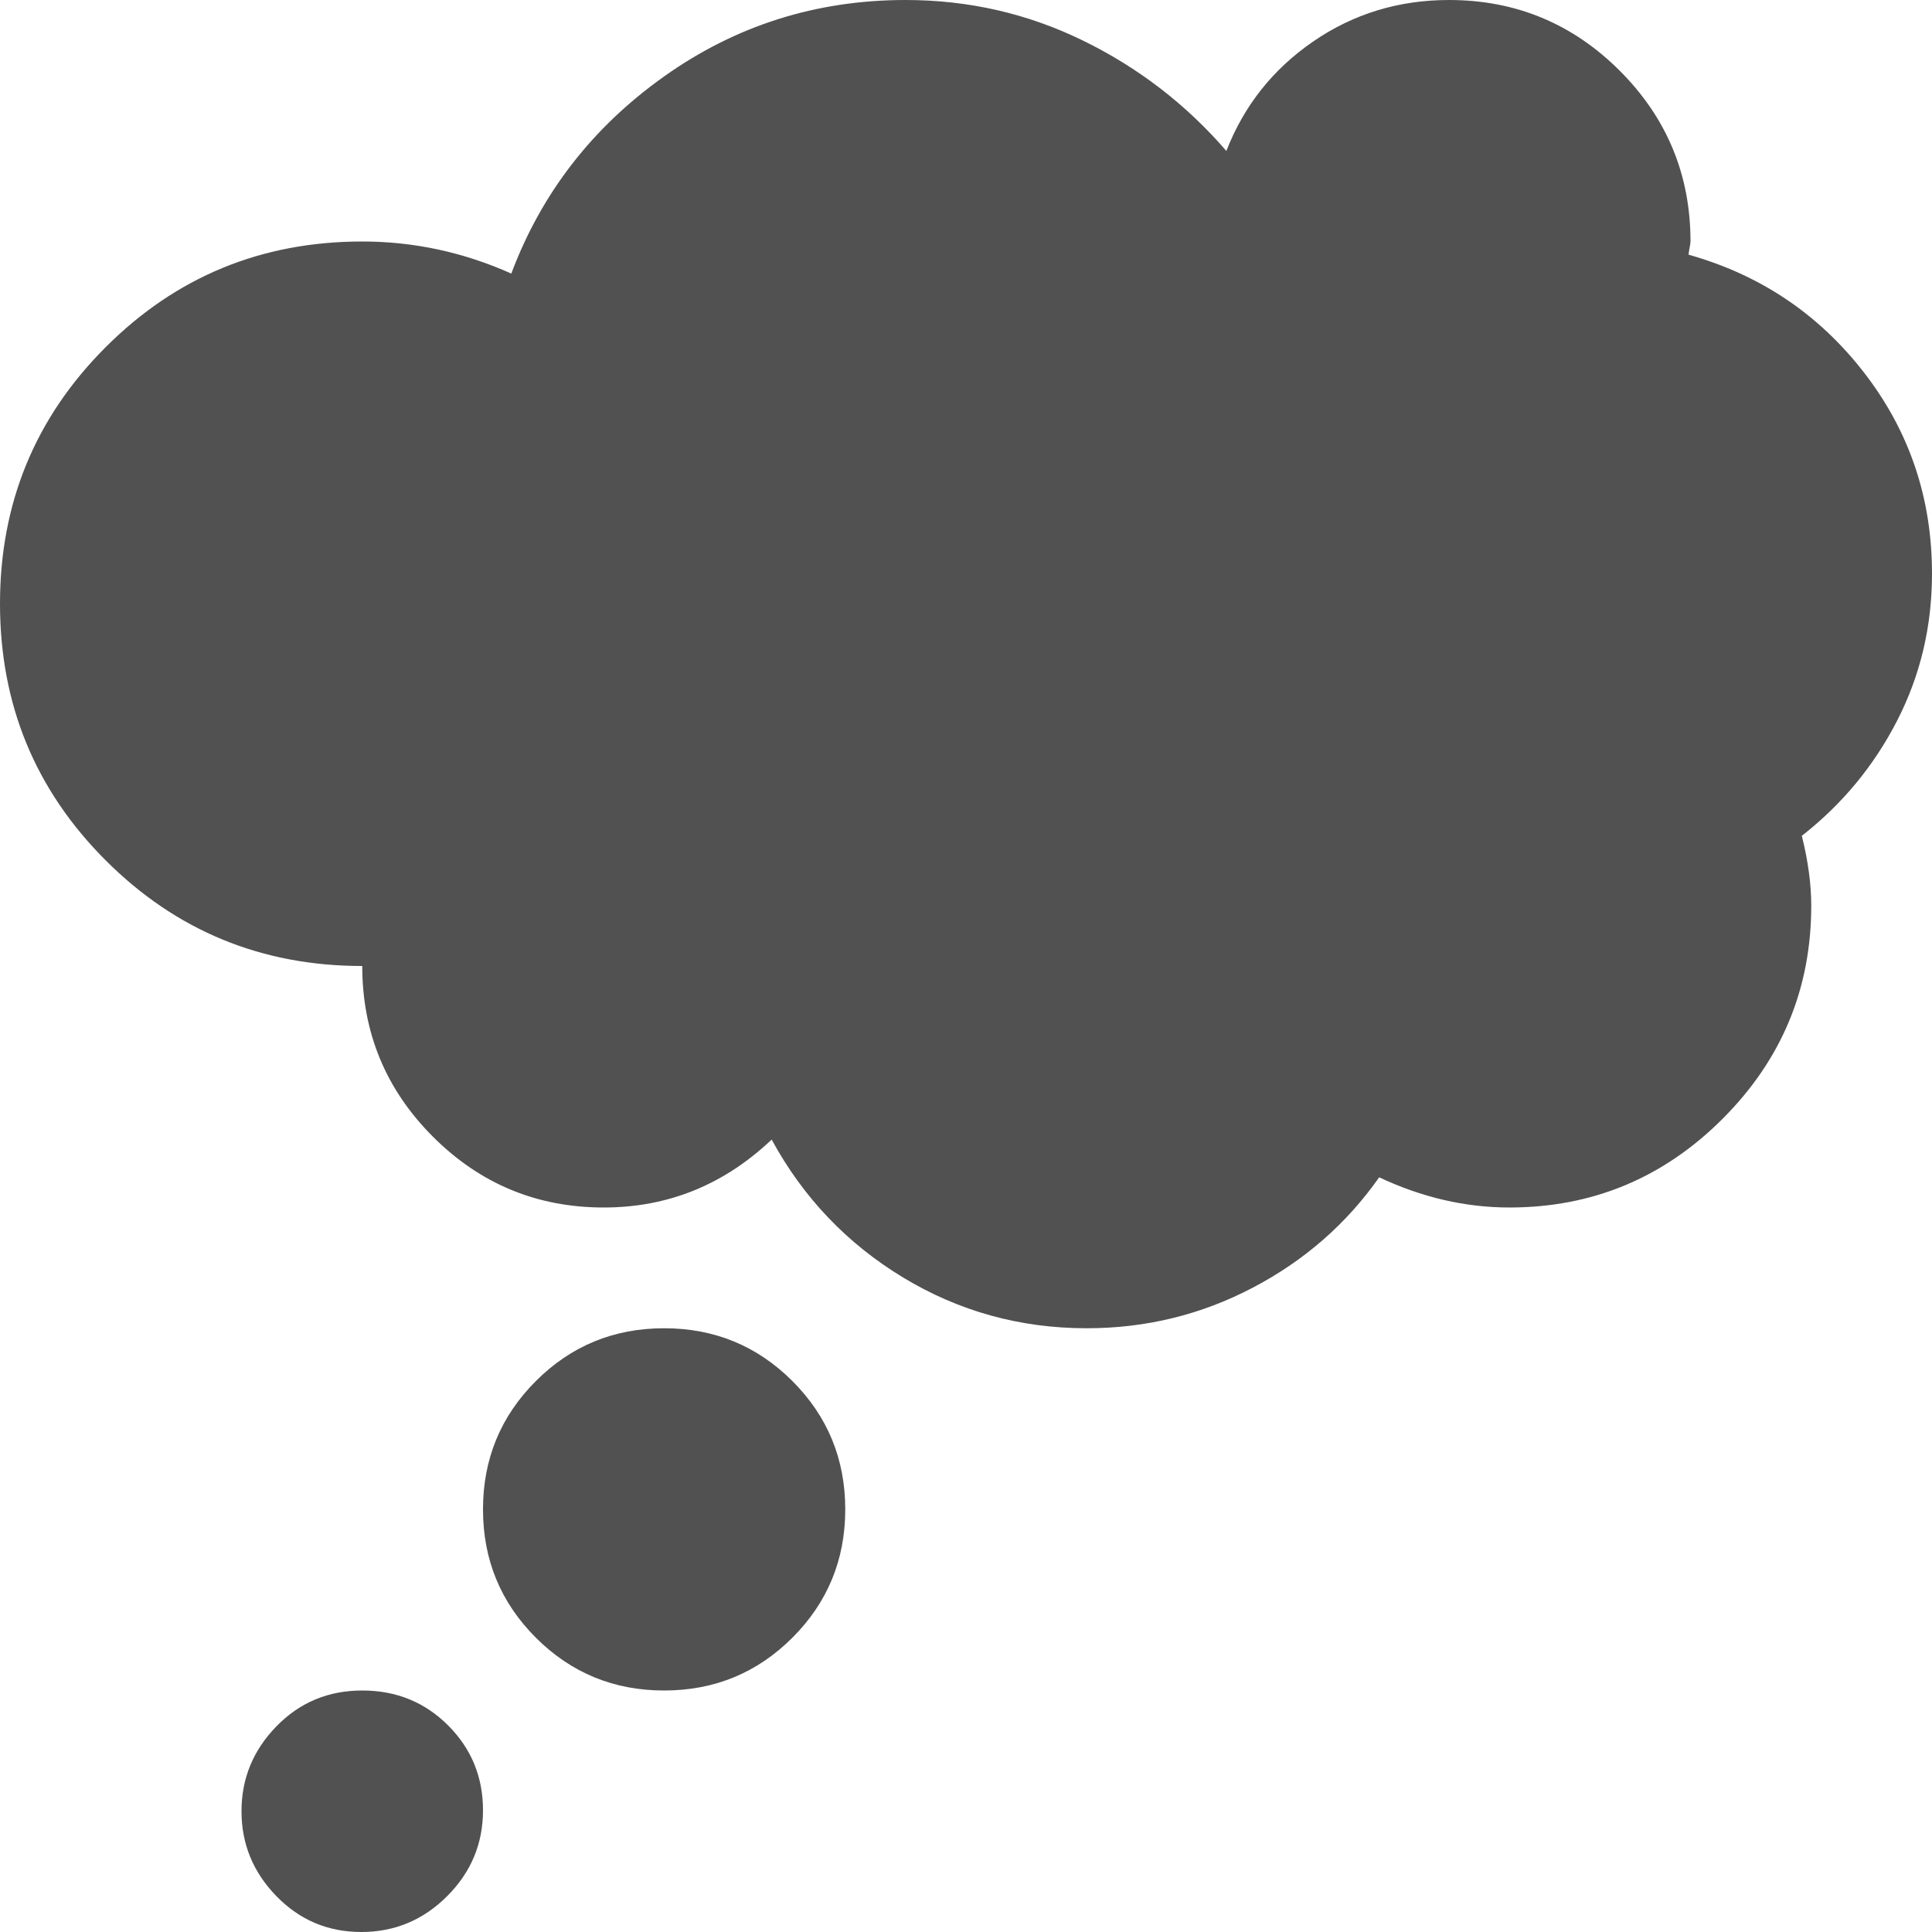
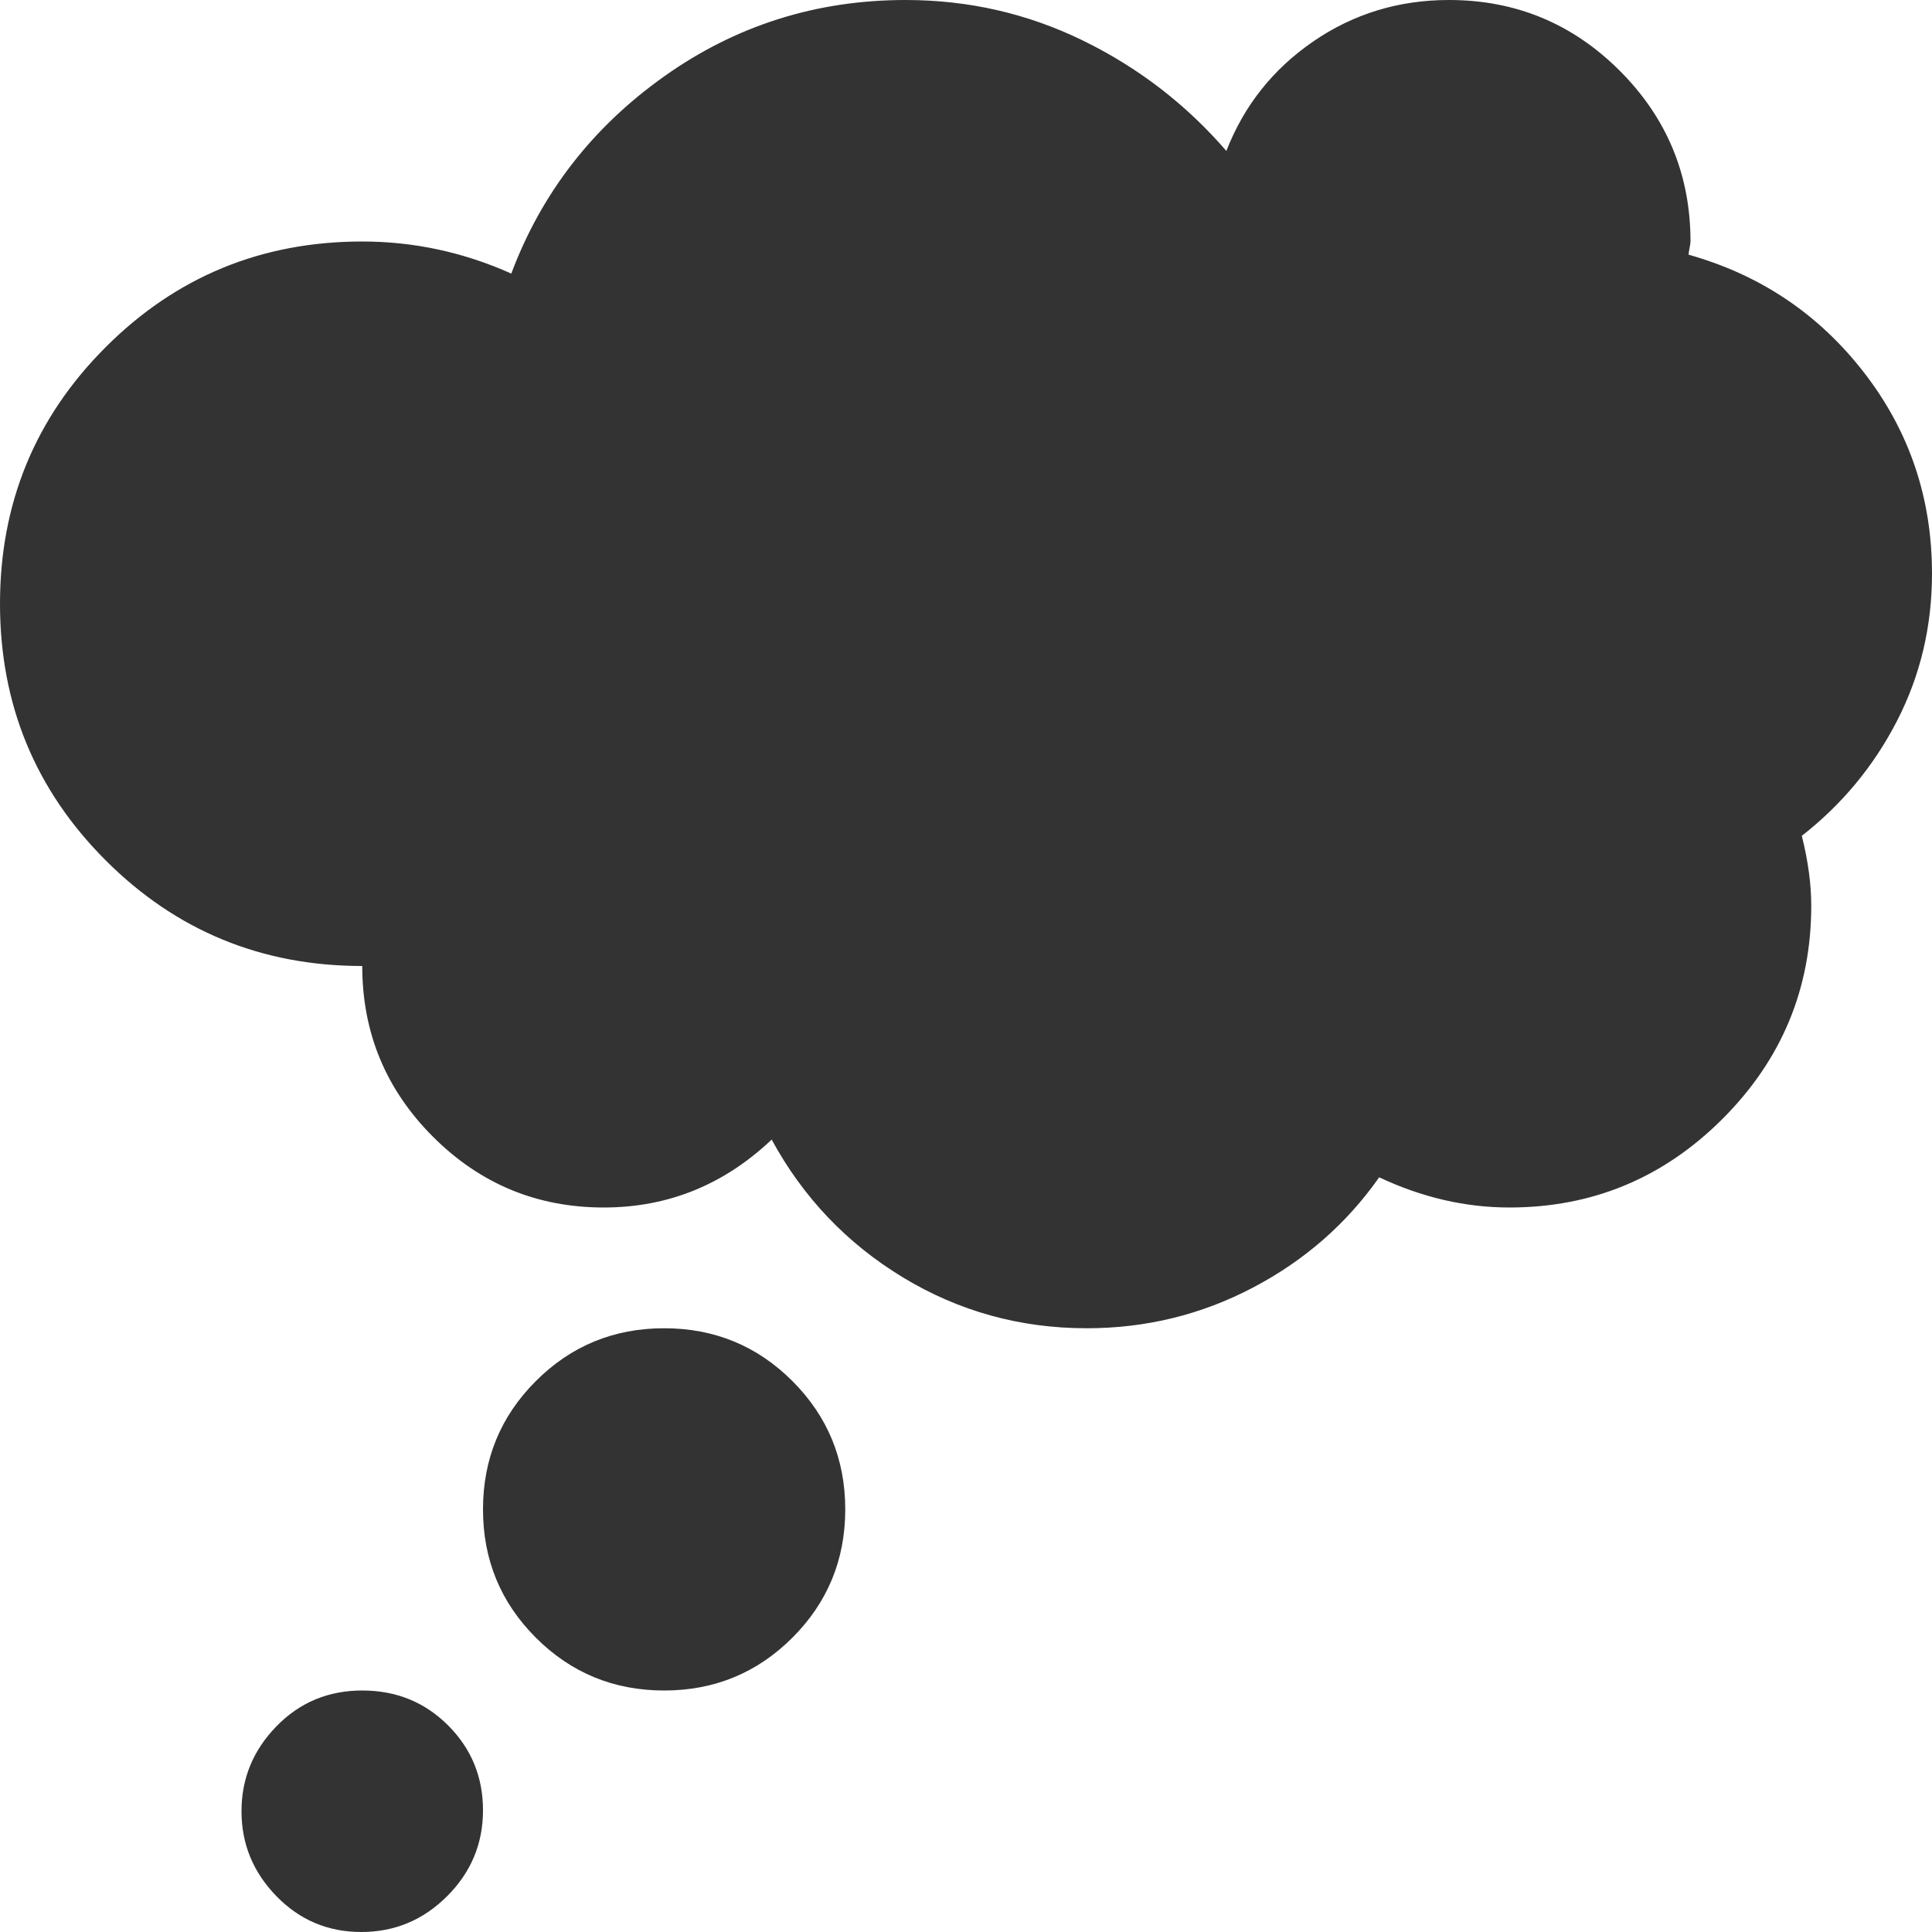
<svg xmlns="http://www.w3.org/2000/svg" width="110" height="110" viewBox="0 0 110 110" fill="none">
-   <path d="M110 32.656C110 35.664 109.338 38.457 108.013 41.035C106.688 43.613 104.88 45.797 102.588 47.588C102.946 49.02 103.125 50.345 103.125 51.562C103.125 56.289 101.442 60.335 98.076 63.701C94.71 67.067 90.664 68.75 85.938 68.75C83.431 68.75 80.96 68.177 78.525 67.031C76.663 69.681 74.264 71.776 71.328 73.315C68.392 74.855 65.241 75.625 61.875 75.625C58.079 75.625 54.588 74.658 51.401 72.725C48.215 70.791 45.726 68.177 43.935 64.883C41.214 67.461 38.027 68.75 34.375 68.75C30.579 68.75 27.339 67.407 24.653 64.722C21.968 62.036 20.625 58.796 20.625 55C14.896 55 10.026 52.995 6.016 48.984C2.005 44.974 0 40.104 0 34.375C0 28.646 2.005 23.776 6.016 19.766C10.026 15.755 14.896 13.75 20.625 13.75C23.561 13.75 26.39 14.359 29.111 15.576C30.83 10.993 33.73 7.251 37.812 4.351C41.895 1.45 46.478 0 51.562 0C55.143 0 58.509 0.77 61.66 2.31C64.811 3.849 67.533 5.944 69.824 8.594C70.827 6.016 72.474 3.939 74.766 2.363C77.057 0.788 79.635 0 82.5 0C86.296 0 89.536 1.343 92.222 4.028C94.907 6.714 96.25 9.954 96.25 13.75C96.25 13.822 96.232 13.947 96.196 14.126C96.16 14.305 96.143 14.43 96.143 14.502C100.225 15.648 103.555 17.886 106.133 21.216C108.711 24.546 110 28.359 110 32.656ZM20.625 96.25C22.559 96.25 24.188 96.912 25.513 98.237C26.838 99.562 27.5 101.174 27.5 103.071C27.5 104.969 26.82 106.598 25.459 107.959C24.098 109.32 22.469 110 20.571 110C18.674 110 17.062 109.32 15.737 107.959C14.412 106.598 13.75 104.987 13.75 103.125C13.75 101.263 14.412 99.652 15.737 98.291C17.062 96.93 18.691 96.25 20.625 96.25ZM37.812 75.625C40.677 75.625 43.112 76.628 45.117 78.633C47.122 80.638 48.125 83.073 48.125 85.938C48.125 88.802 47.122 91.237 45.117 93.242C43.112 95.247 40.677 96.25 37.812 96.25C34.948 96.25 32.513 95.247 30.508 93.242C28.503 91.237 27.5 88.802 27.5 85.938C27.5 83.073 28.503 80.638 30.508 78.633C32.513 76.628 34.948 75.625 37.812 75.625Z" fill="#515151" />
+   <path d="M110 32.656C110 35.664 109.338 38.457 108.013 41.035C106.688 43.613 104.88 45.797 102.588 47.588C102.946 49.02 103.125 50.345 103.125 51.562C103.125 56.289 101.442 60.335 98.076 63.701C94.71 67.067 90.664 68.75 85.938 68.75C83.431 68.75 80.96 68.177 78.525 67.031C76.663 69.681 74.264 71.776 71.328 73.315C68.392 74.855 65.241 75.625 61.875 75.625C58.079 75.625 54.588 74.658 51.401 72.725C48.215 70.791 45.726 68.177 43.935 64.883C41.214 67.461 38.027 68.75 34.375 68.75C30.579 68.75 27.339 67.407 24.653 64.722C21.968 62.036 20.625 58.796 20.625 55C14.896 55 10.026 52.995 6.016 48.984C2.005 44.974 0 40.104 0 34.375C0 28.646 2.005 23.776 6.016 19.766C10.026 15.755 14.896 13.75 20.625 13.75C23.561 13.75 26.39 14.359 29.111 15.576C30.83 10.993 33.73 7.251 37.812 4.351C41.895 1.45 46.478 0 51.562 0C55.143 0 58.509 0.77 61.66 2.31C64.811 3.849 67.533 5.944 69.824 8.594C70.827 6.016 72.474 3.939 74.766 2.363C77.057 0.788 79.635 0 82.5 0C86.296 0 89.536 1.343 92.222 4.028C94.907 6.714 96.25 9.954 96.25 13.75C96.25 13.822 96.232 13.947 96.196 14.126C96.16 14.305 96.143 14.43 96.143 14.502C100.225 15.648 103.555 17.886 106.133 21.216C108.711 24.546 110 28.359 110 32.656ZM20.625 96.25C22.559 96.25 24.188 96.912 25.513 98.237C26.838 99.562 27.5 101.174 27.5 103.071C27.5 104.969 26.82 106.598 25.459 107.959C24.098 109.32 22.469 110 20.571 110C18.674 110 17.062 109.32 15.737 107.959C14.412 106.598 13.75 104.987 13.75 103.125C13.75 101.263 14.412 99.652 15.737 98.291C17.062 96.93 18.691 96.25 20.625 96.25ZM37.812 75.625C40.677 75.625 43.112 76.628 45.117 78.633C47.122 80.638 48.125 83.073 48.125 85.938C48.125 88.802 47.122 91.237 45.117 93.242C43.112 95.247 40.677 96.25 37.812 96.25C34.948 96.25 32.513 95.247 30.508 93.242C28.503 91.237 27.5 88.802 27.5 85.938C27.5 83.073 28.503 80.638 30.508 78.633C32.513 76.628 34.948 75.625 37.812 75.625Z" fill="#333333" />
</svg>
